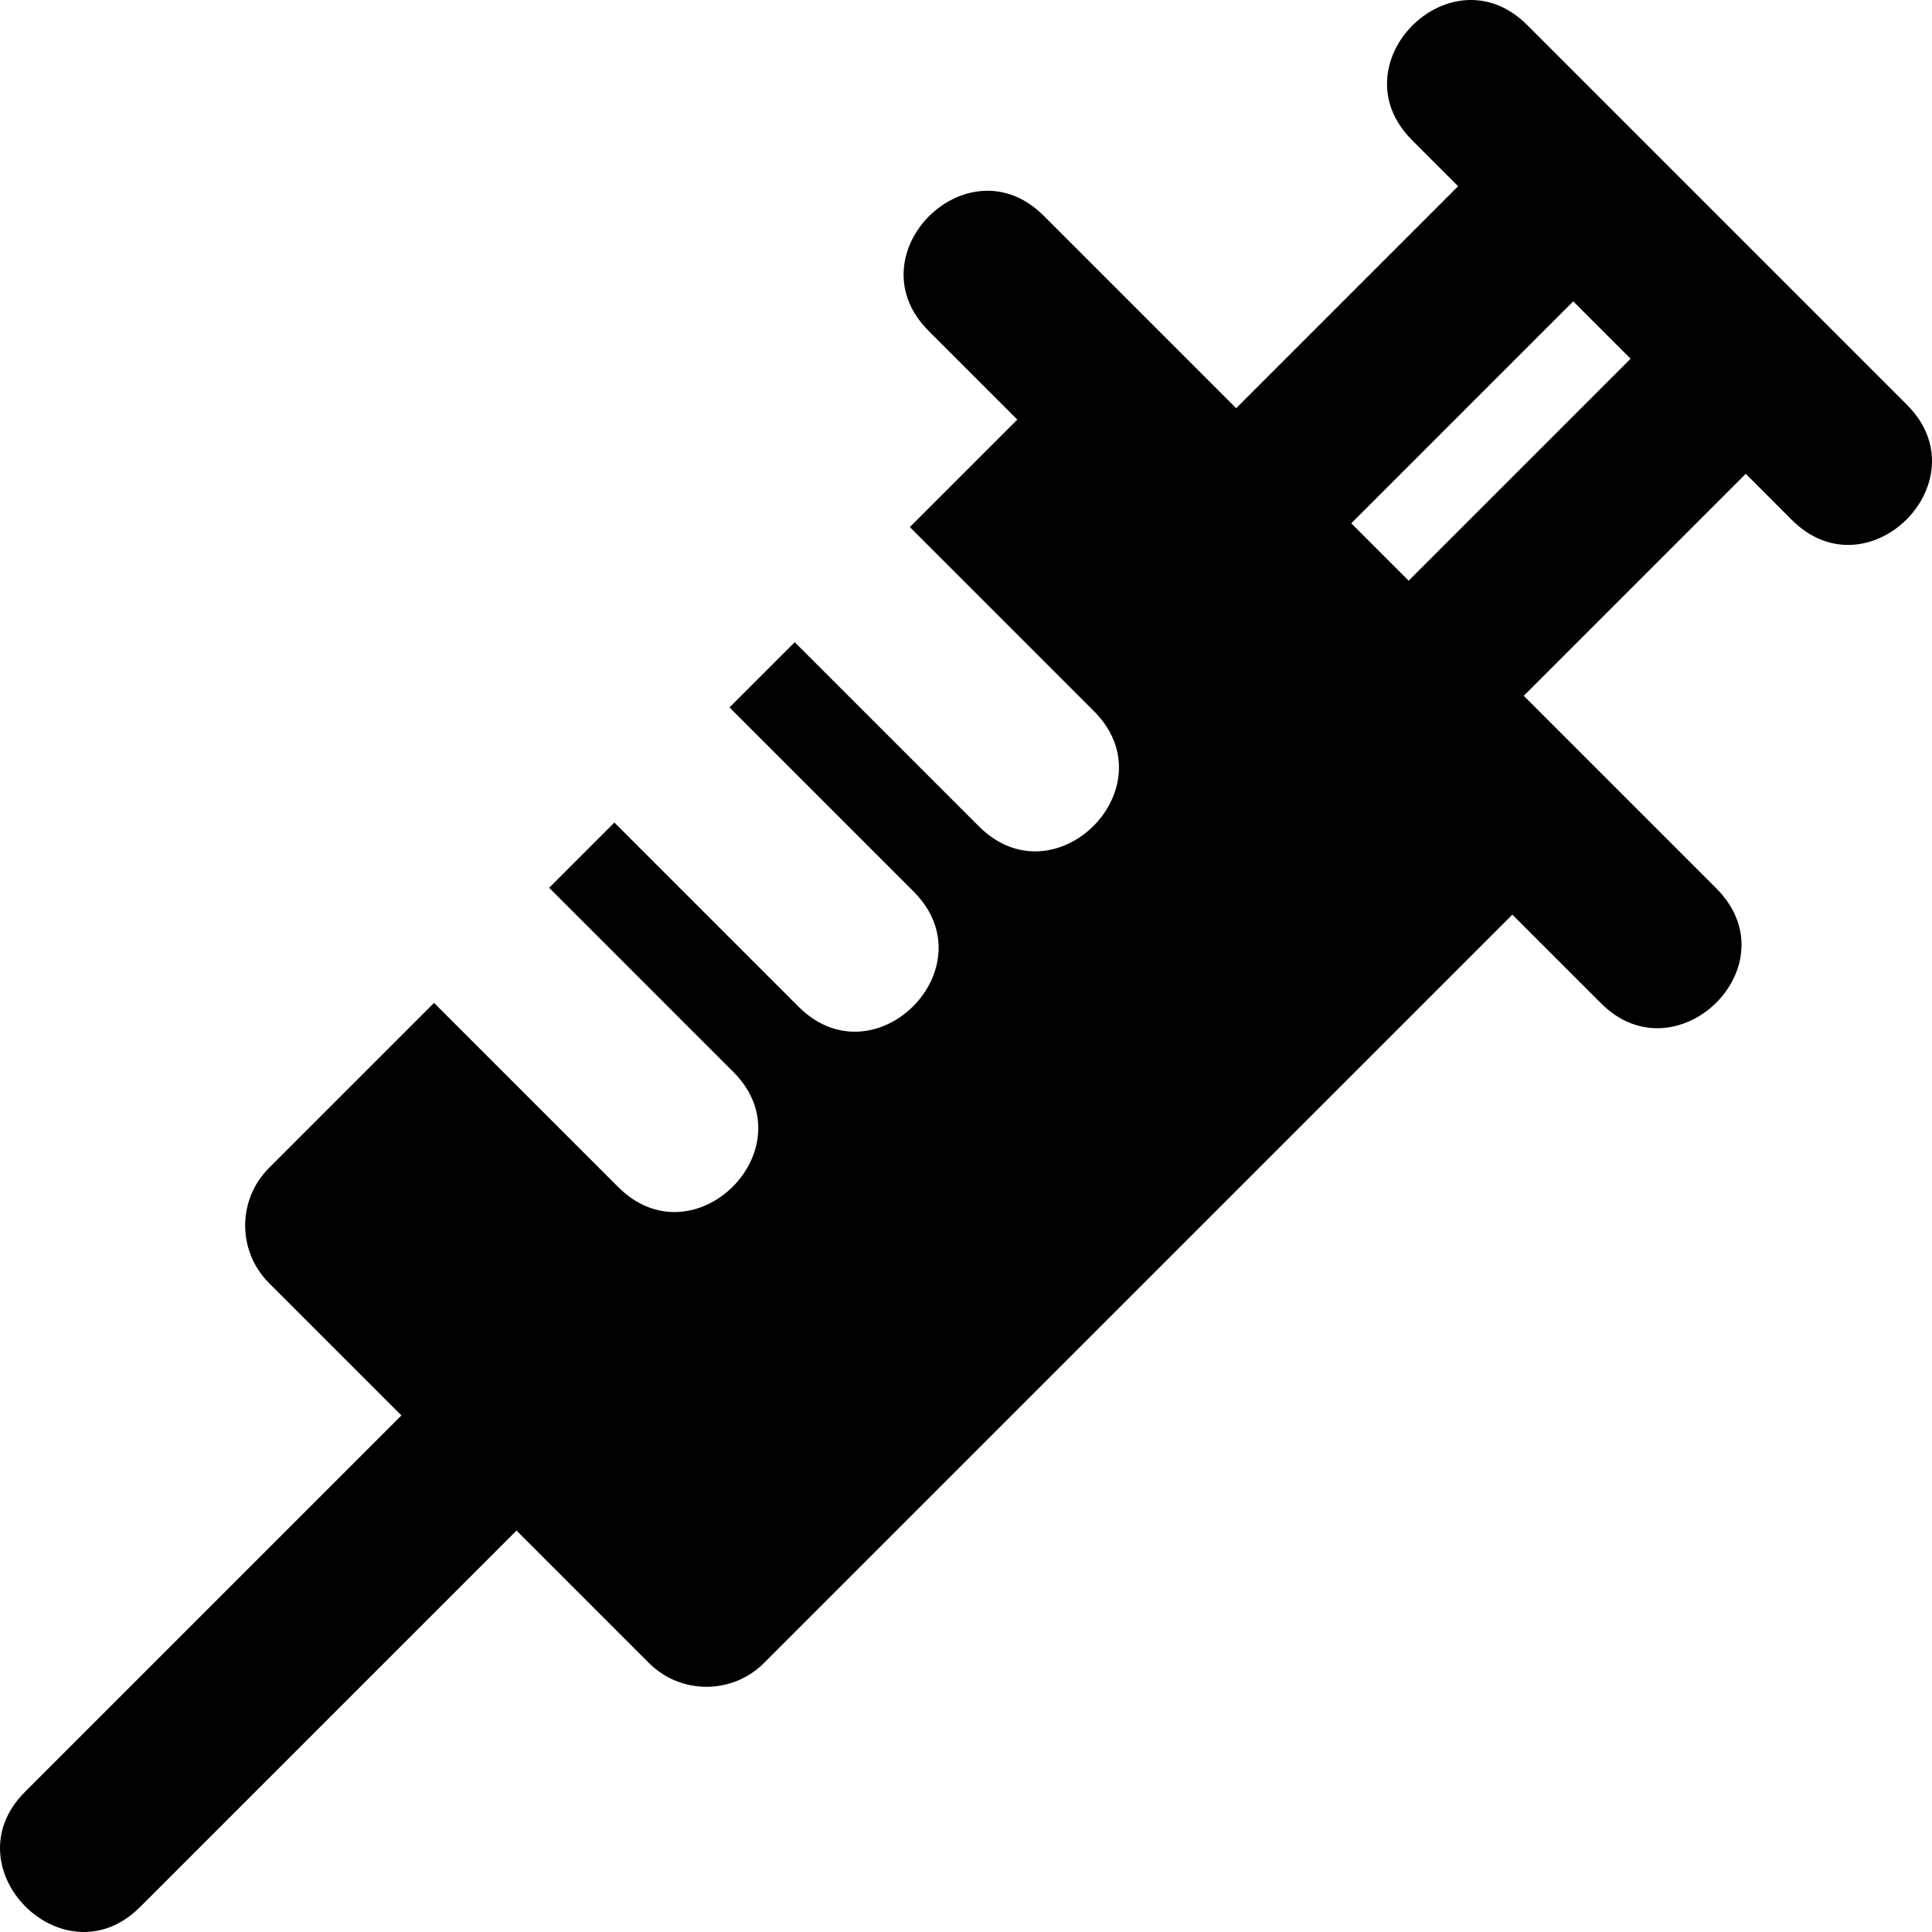
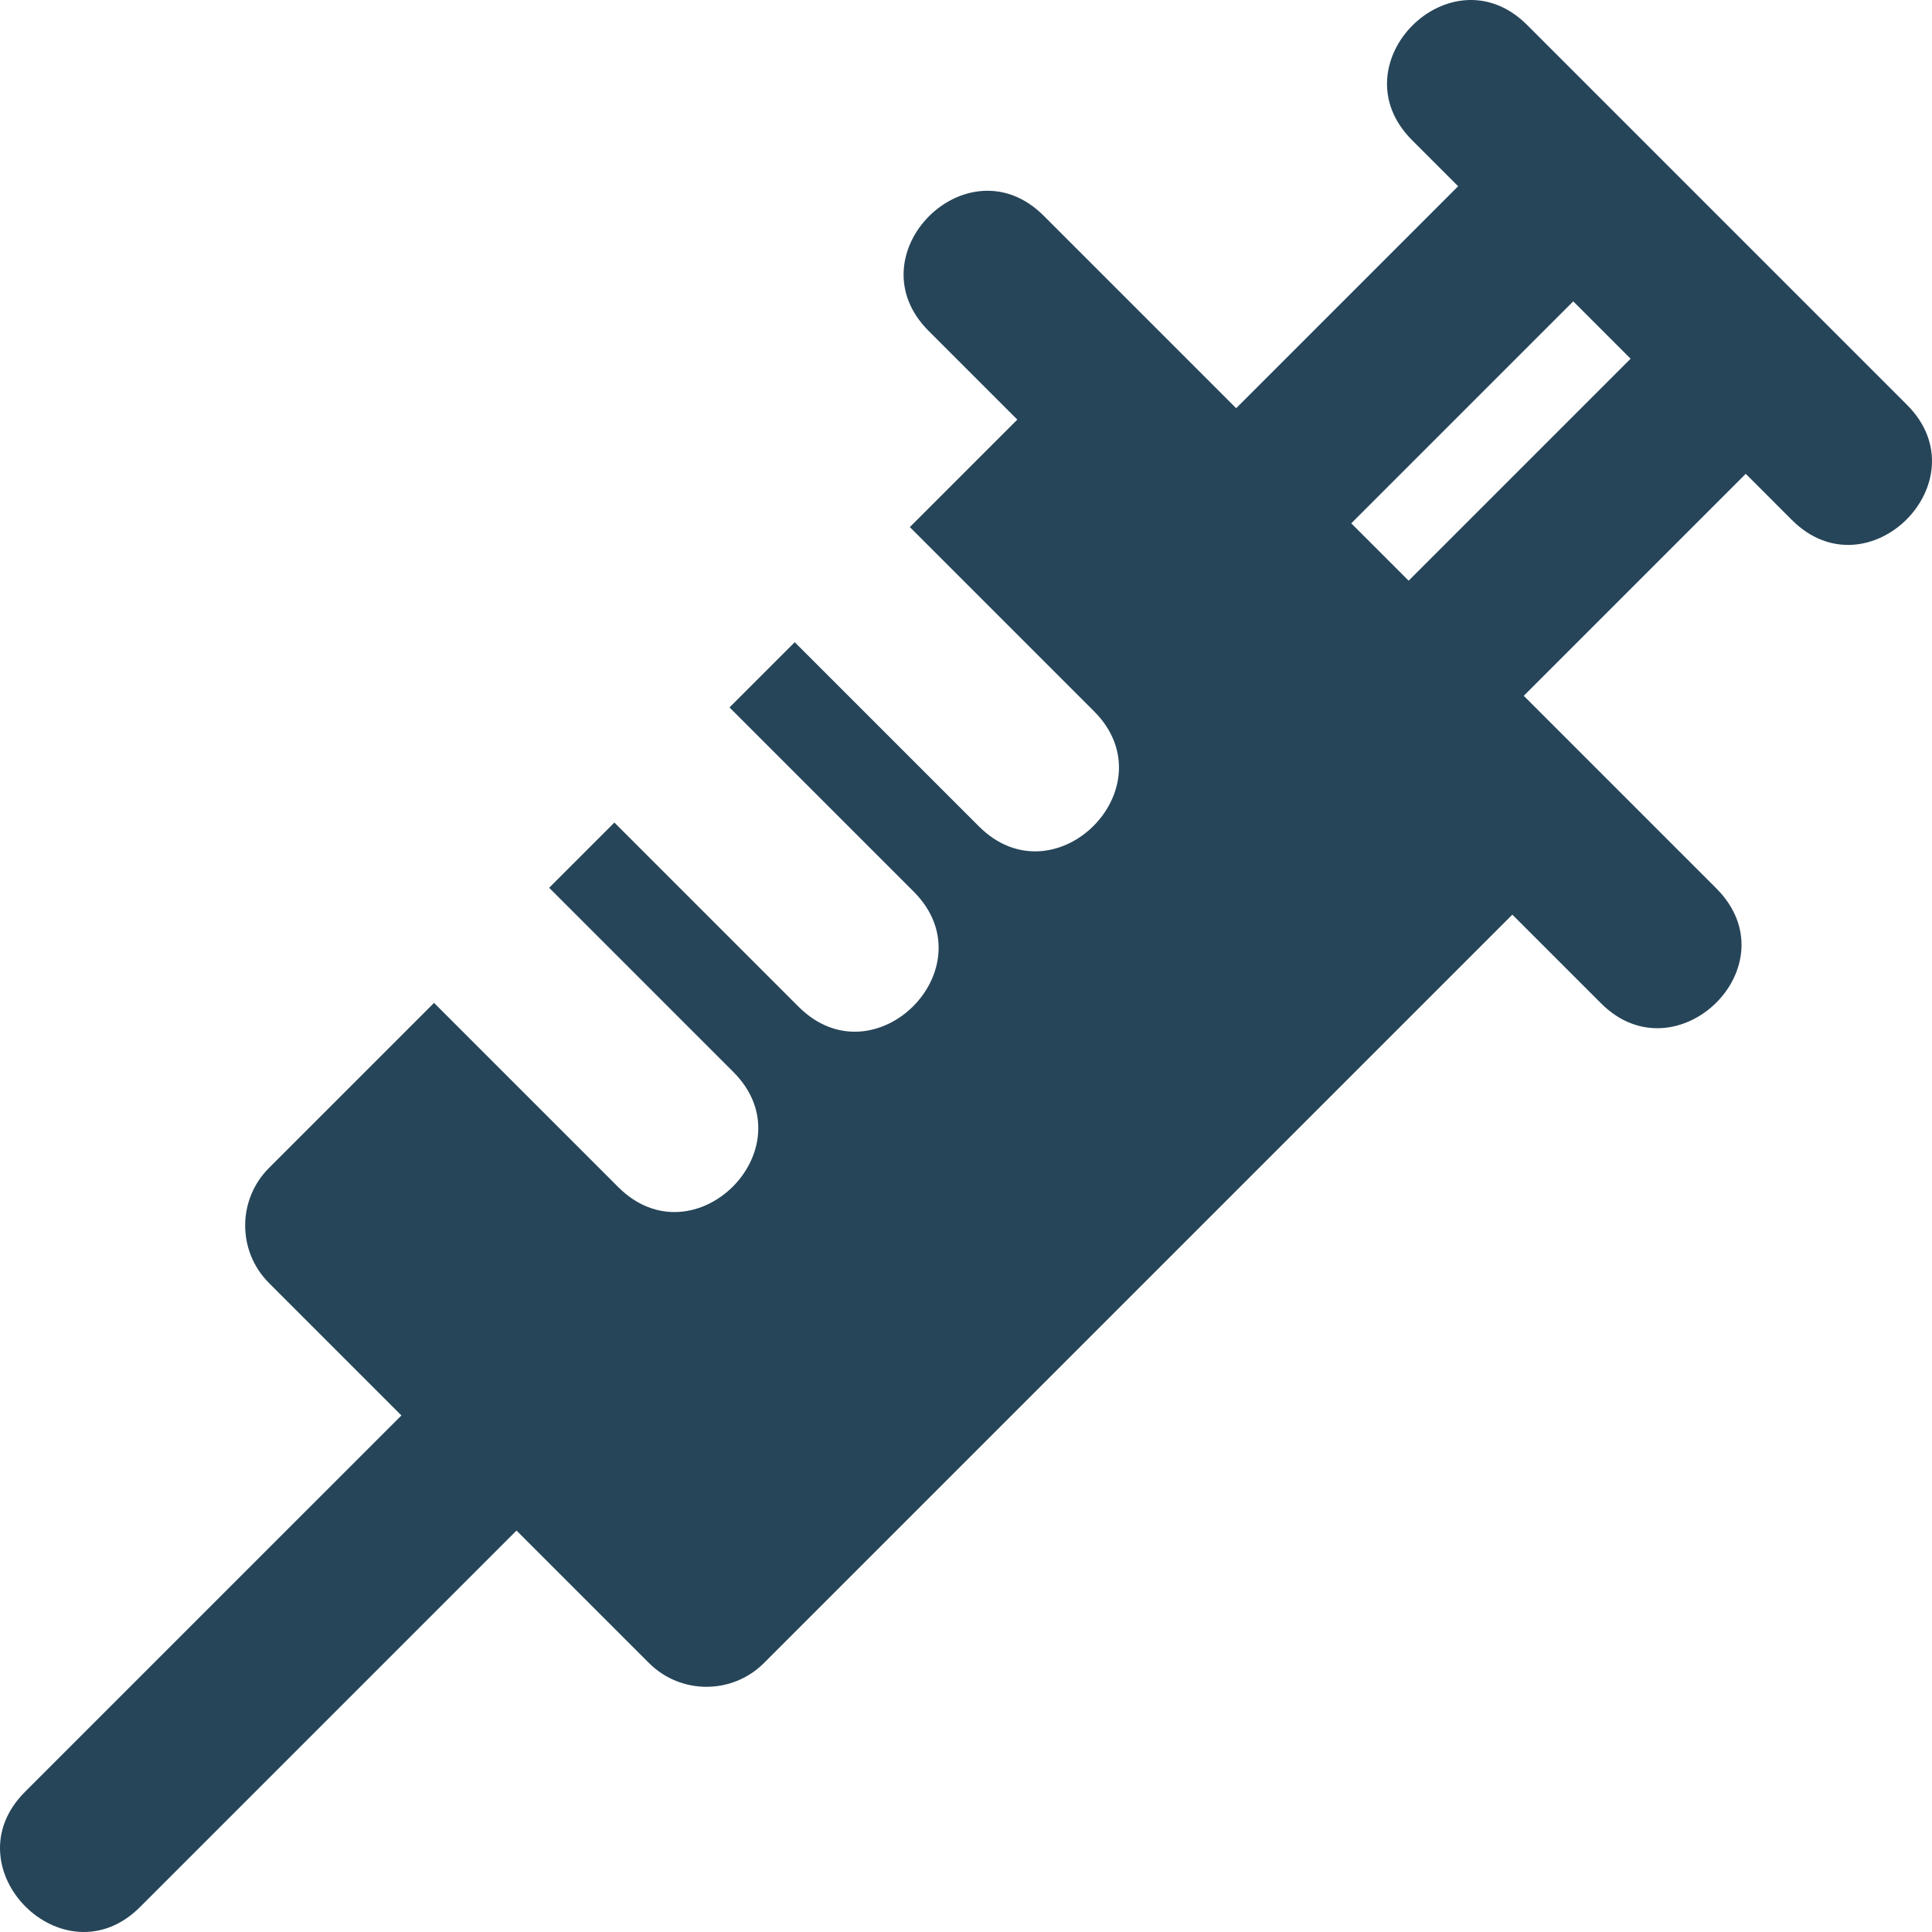
- <svg xmlns="http://www.w3.org/2000/svg" fill="#000000" height="800px" width="800px" version="1.1" id="Layer_1" viewBox="0 0 512 512" xml:space="preserve">
+ <svg xmlns="http://www.w3.org/2000/svg" fill="#264559" height="800px" width="800px" version="1.1" id="Layer_1" viewBox="0 0 512 512" xml:space="preserve">
  <g>
    <g>
      <path d="M505.379,107.294c-9.647-9.647-91.12-91.12-100.681-100.681c-20.153-20.158-50.683,10.328-30.506,30.506l12.234,12.234    l-58.83,58.828L276.584,57.17c-20.153-20.158-50.683,10.328-30.506,30.506l23.524,23.524l-28.484,28.484l48.81,48.81    c20.153,20.153-10.326,50.69-30.506,30.506l-48.81-48.81l-17.287,17.287l48.81,48.81c20.152,20.152-10.326,50.69-30.506,30.506    l-48.81-48.81l-17.286,17.287l48.81,48.81c20.152,20.152-10.326,50.69-30.506,30.506l-48.81-48.81l-43.737,43.737    c-8.424,8.424-8.424,22.082,0,30.506l35.088,35.088L6.612,474.872c-20.152,20.152,10.326,50.69,30.506,30.506l99.763-99.763    l35.088,35.088c8.423,8.424,22.082,8.424,30.506,0L400.79,242.389l23.524,23.524c19.988,19.991,50.94-10.072,30.506-30.506    c-6.397-6.395-37.504-37.504-51.012-51.012l58.83-58.83l12.234,12.234C495.023,157.954,525.561,127.477,505.379,107.294z     M373.303,153.889c-5.501-5.501-9.7-9.7-15.201-15.201L416.93,79.86l15.201,15.201L373.303,153.889z" />
    </g>
  </g>
</svg>
